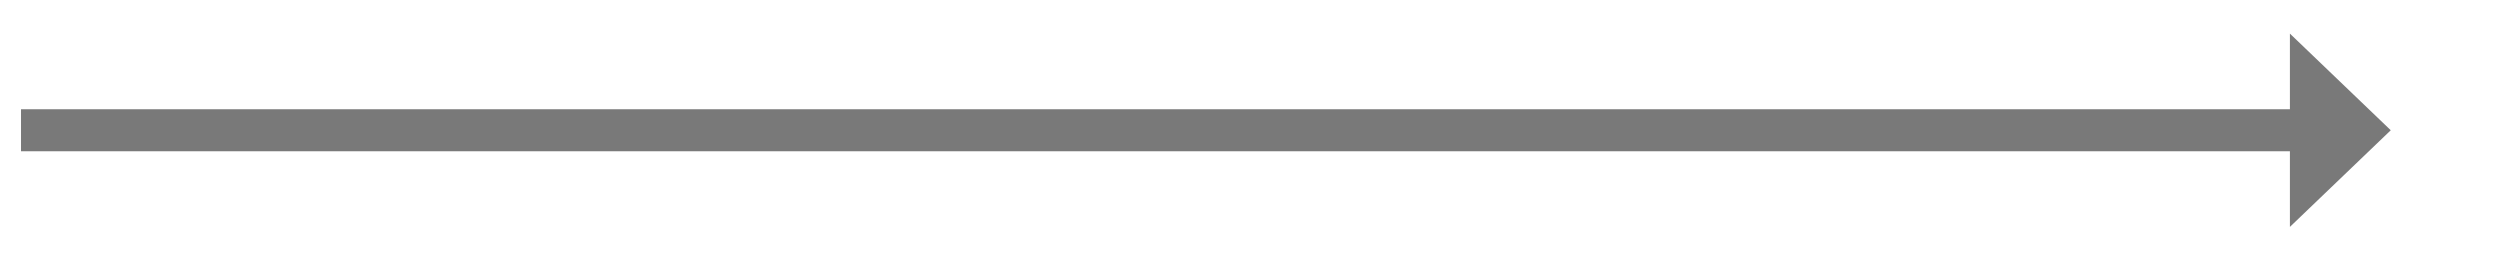
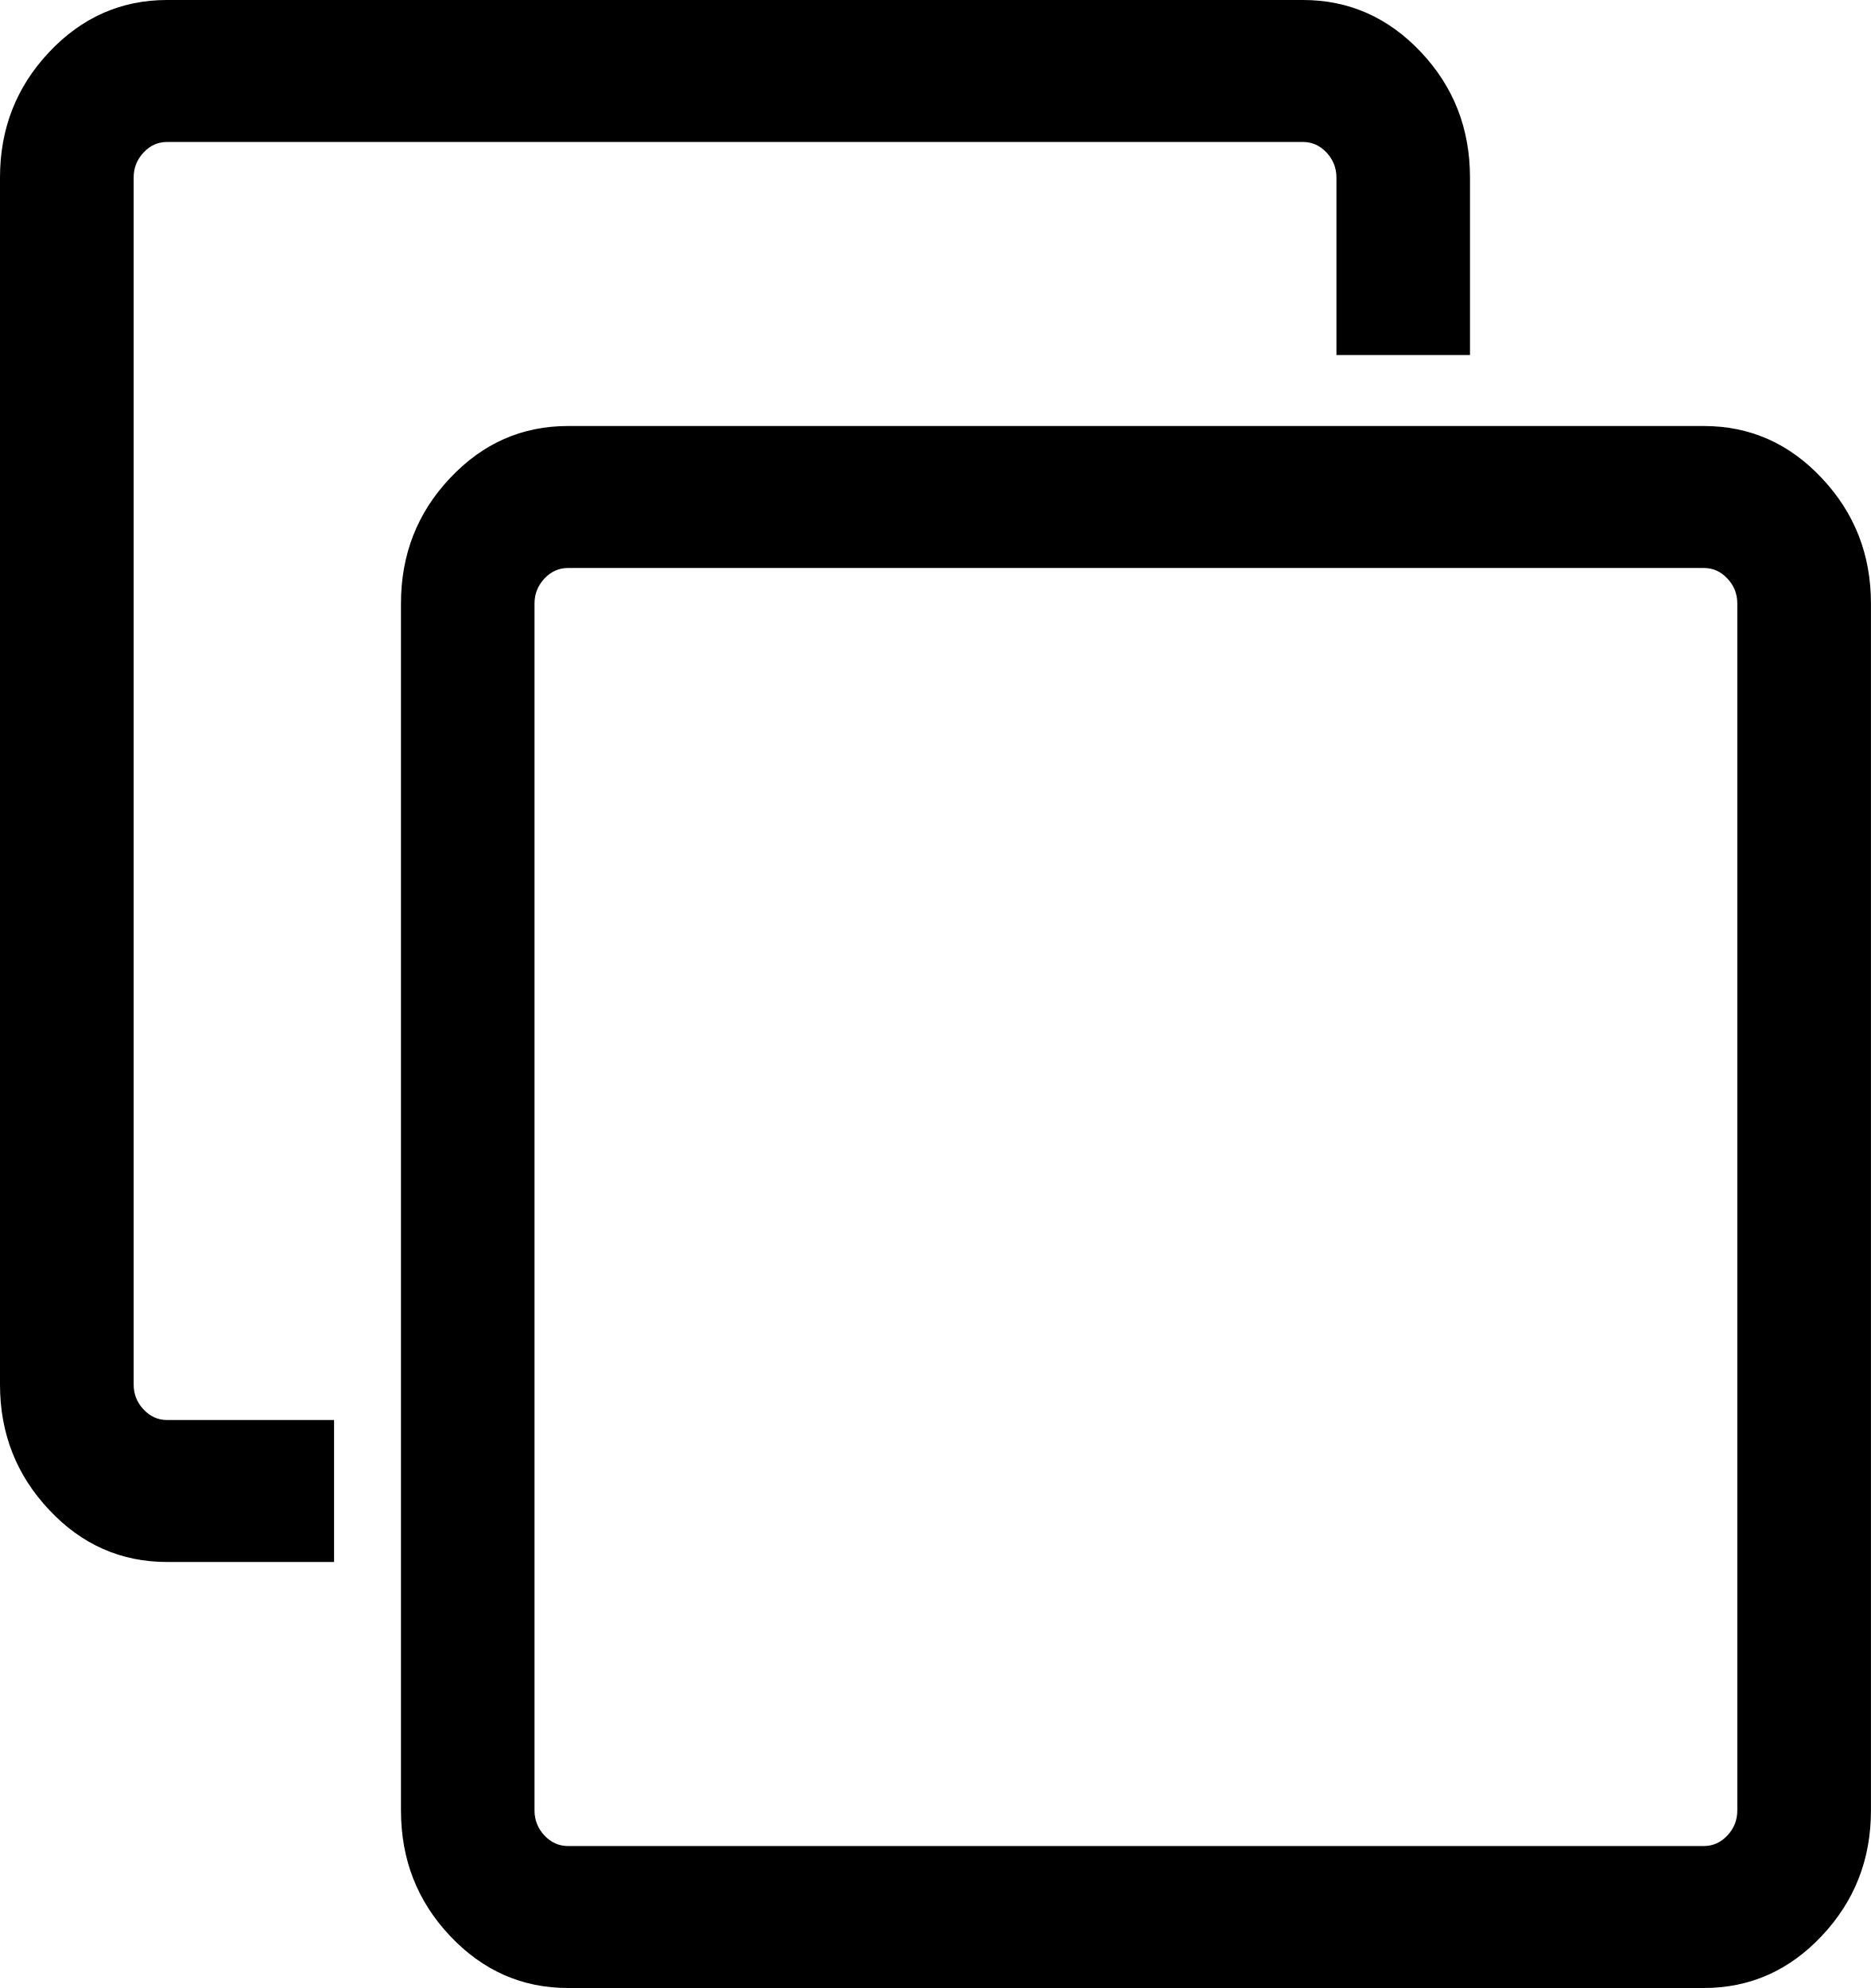
- <svg xmlns="http://www.w3.org/2000/svg" version="1.1" width="297.5px" height="31px">
-   <g transform="matrix(1 0 0 1 -989.5 -345 )">
-     <path d="M 1262 372  L 1274 360.5  L 1262 349  L 1262 372  Z " fill-rule="nonzero" fill="#797979" stroke="none" />
-     <path d="M 992 360.5  L 1265 360.5  " stroke-width="5" stroke="#797979" fill="none" />
+ <svg xmlns="http://www.w3.org/2000/svg" version="1.1" width="16px" height="17px">
+   <g transform="matrix(1 0 0 1 -3184 -150 )">
+     <path d="M 14.772 15.696  C 14.829 15.636  14.857 15.564  14.857 15.482  L 14.857 5.161  C 14.857 5.078  14.829 5.007  14.772 4.947  C 14.716 4.887  14.649 4.857  14.571 4.857  L 4.857 4.857  C 4.78 4.857  4.713 4.887  4.656 4.947  C 4.6 5.007  4.571 5.078  4.571 5.161  L 4.571 15.482  C 4.571 15.564  4.6 15.636  4.656 15.696  C 4.713 15.756  4.78 15.786  4.857 15.786  L 14.571 15.786  C 14.649 15.786  14.716 15.756  14.772 15.696  Z M 15.58 4.089  C 15.86 4.386  16 4.743  16 5.161  L 16 15.482  C 16 15.9  15.86 16.257  15.58 16.554  C 15.301 16.851  14.964 17  14.571 17  L 4.857 17  C 4.464 17  4.128 16.851  3.848 16.554  C 3.568 16.257  3.429 15.9  3.429 15.482  L 3.429 5.161  C 3.429 4.743  3.568 4.386  3.848 4.089  C 4.128 3.791  4.464 3.643  4.857 3.643  L 14.571 3.643  C 14.964 3.643  15.301 3.791  15.58 4.089  Z M 12.152 0.446  C 12.432 0.743  12.571 1.1  12.571 1.518  L 12.571 3.036  L 11.429 3.036  L 11.429 1.518  C 11.429 1.436  11.4 1.364  11.344 1.304  C 11.287 1.244  11.22 1.214  11.143 1.214  L 1.429 1.214  C 1.351 1.214  1.284 1.244  1.228 1.304  C 1.171 1.364  1.143 1.436  1.143 1.518  L 1.143 11.839  C 1.143 11.922  1.171 11.993  1.228 12.053  C 1.284 12.113  1.351 12.143  1.429 12.143  L 2.857 12.143  L 2.857 13.357  L 1.429 13.357  C 1.036 13.357  0.699 13.209  0.42 12.911  C 0.14 12.614  0 12.257  0 11.839  L 0 1.518  C 0 1.1  0.14 0.743  0.42 0.446  C 0.699 0.149  1.036 0  1.429 0  L 11.143 0  C 11.536 0  11.872 0.149  12.152 0.446  Z " fill-rule="nonzero" fill="#000000" stroke="none" transform="matrix(1 0 0 1 3184 150 )" />
  </g>
</svg>
